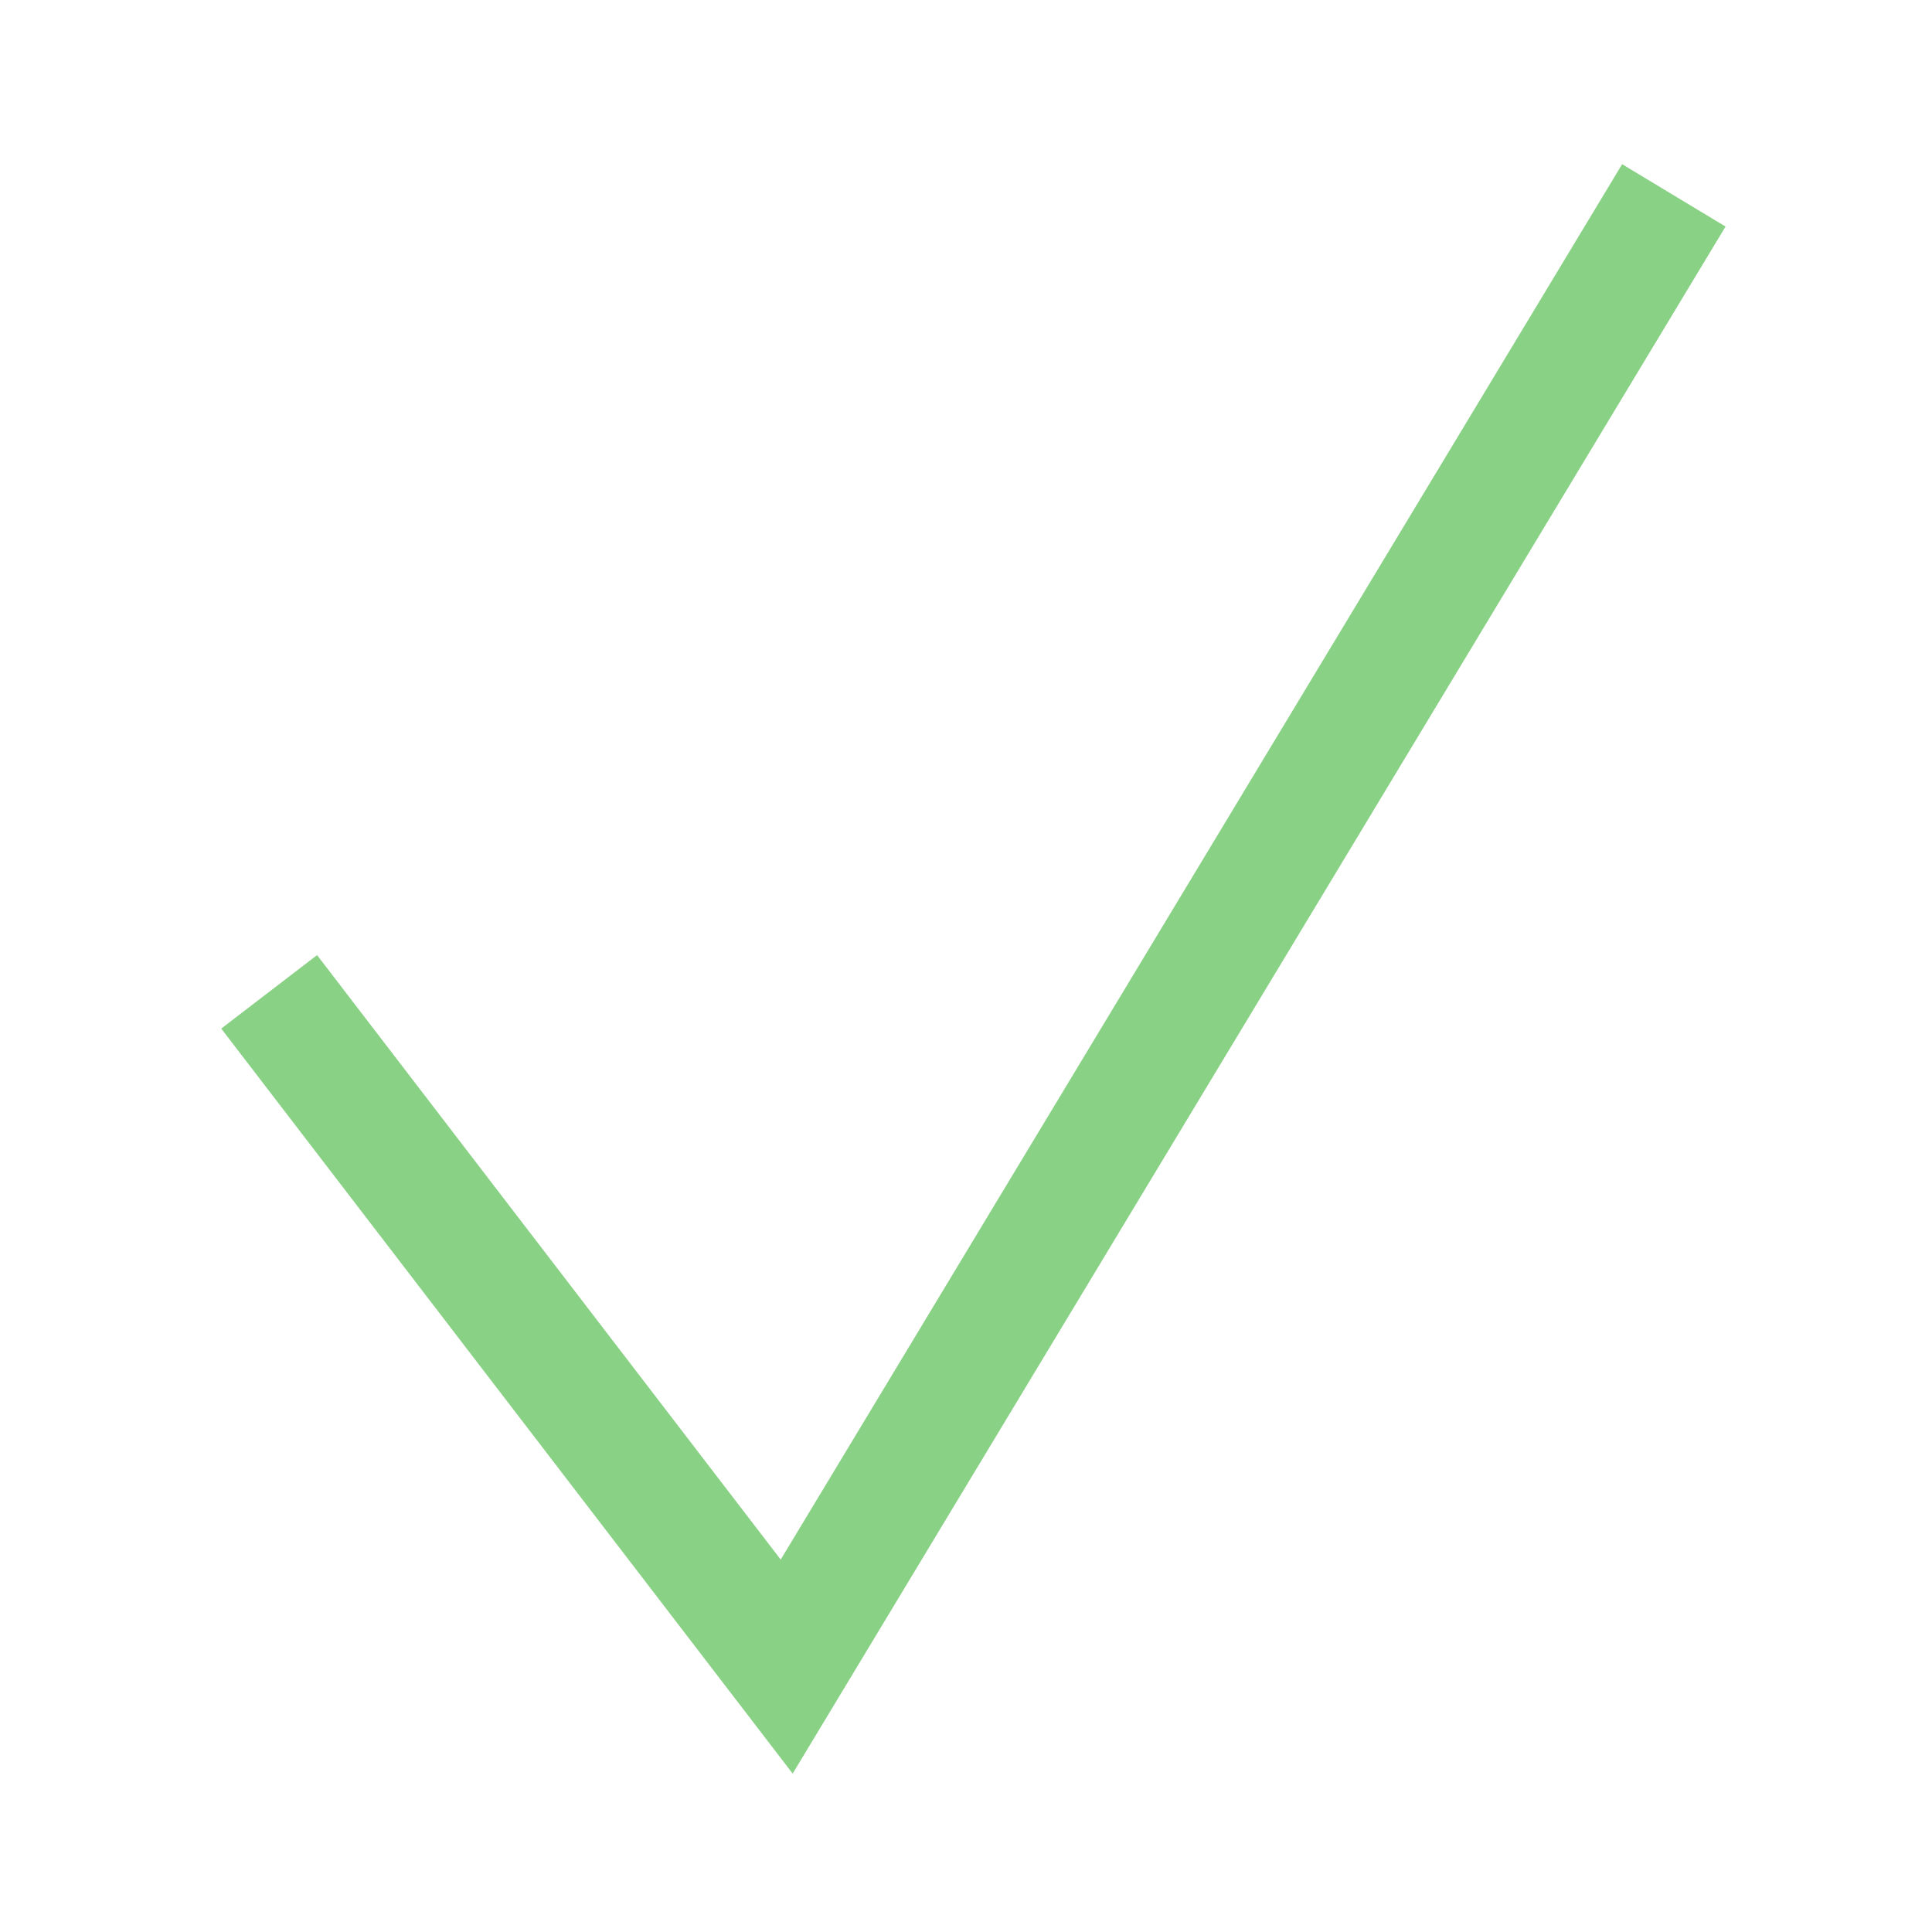
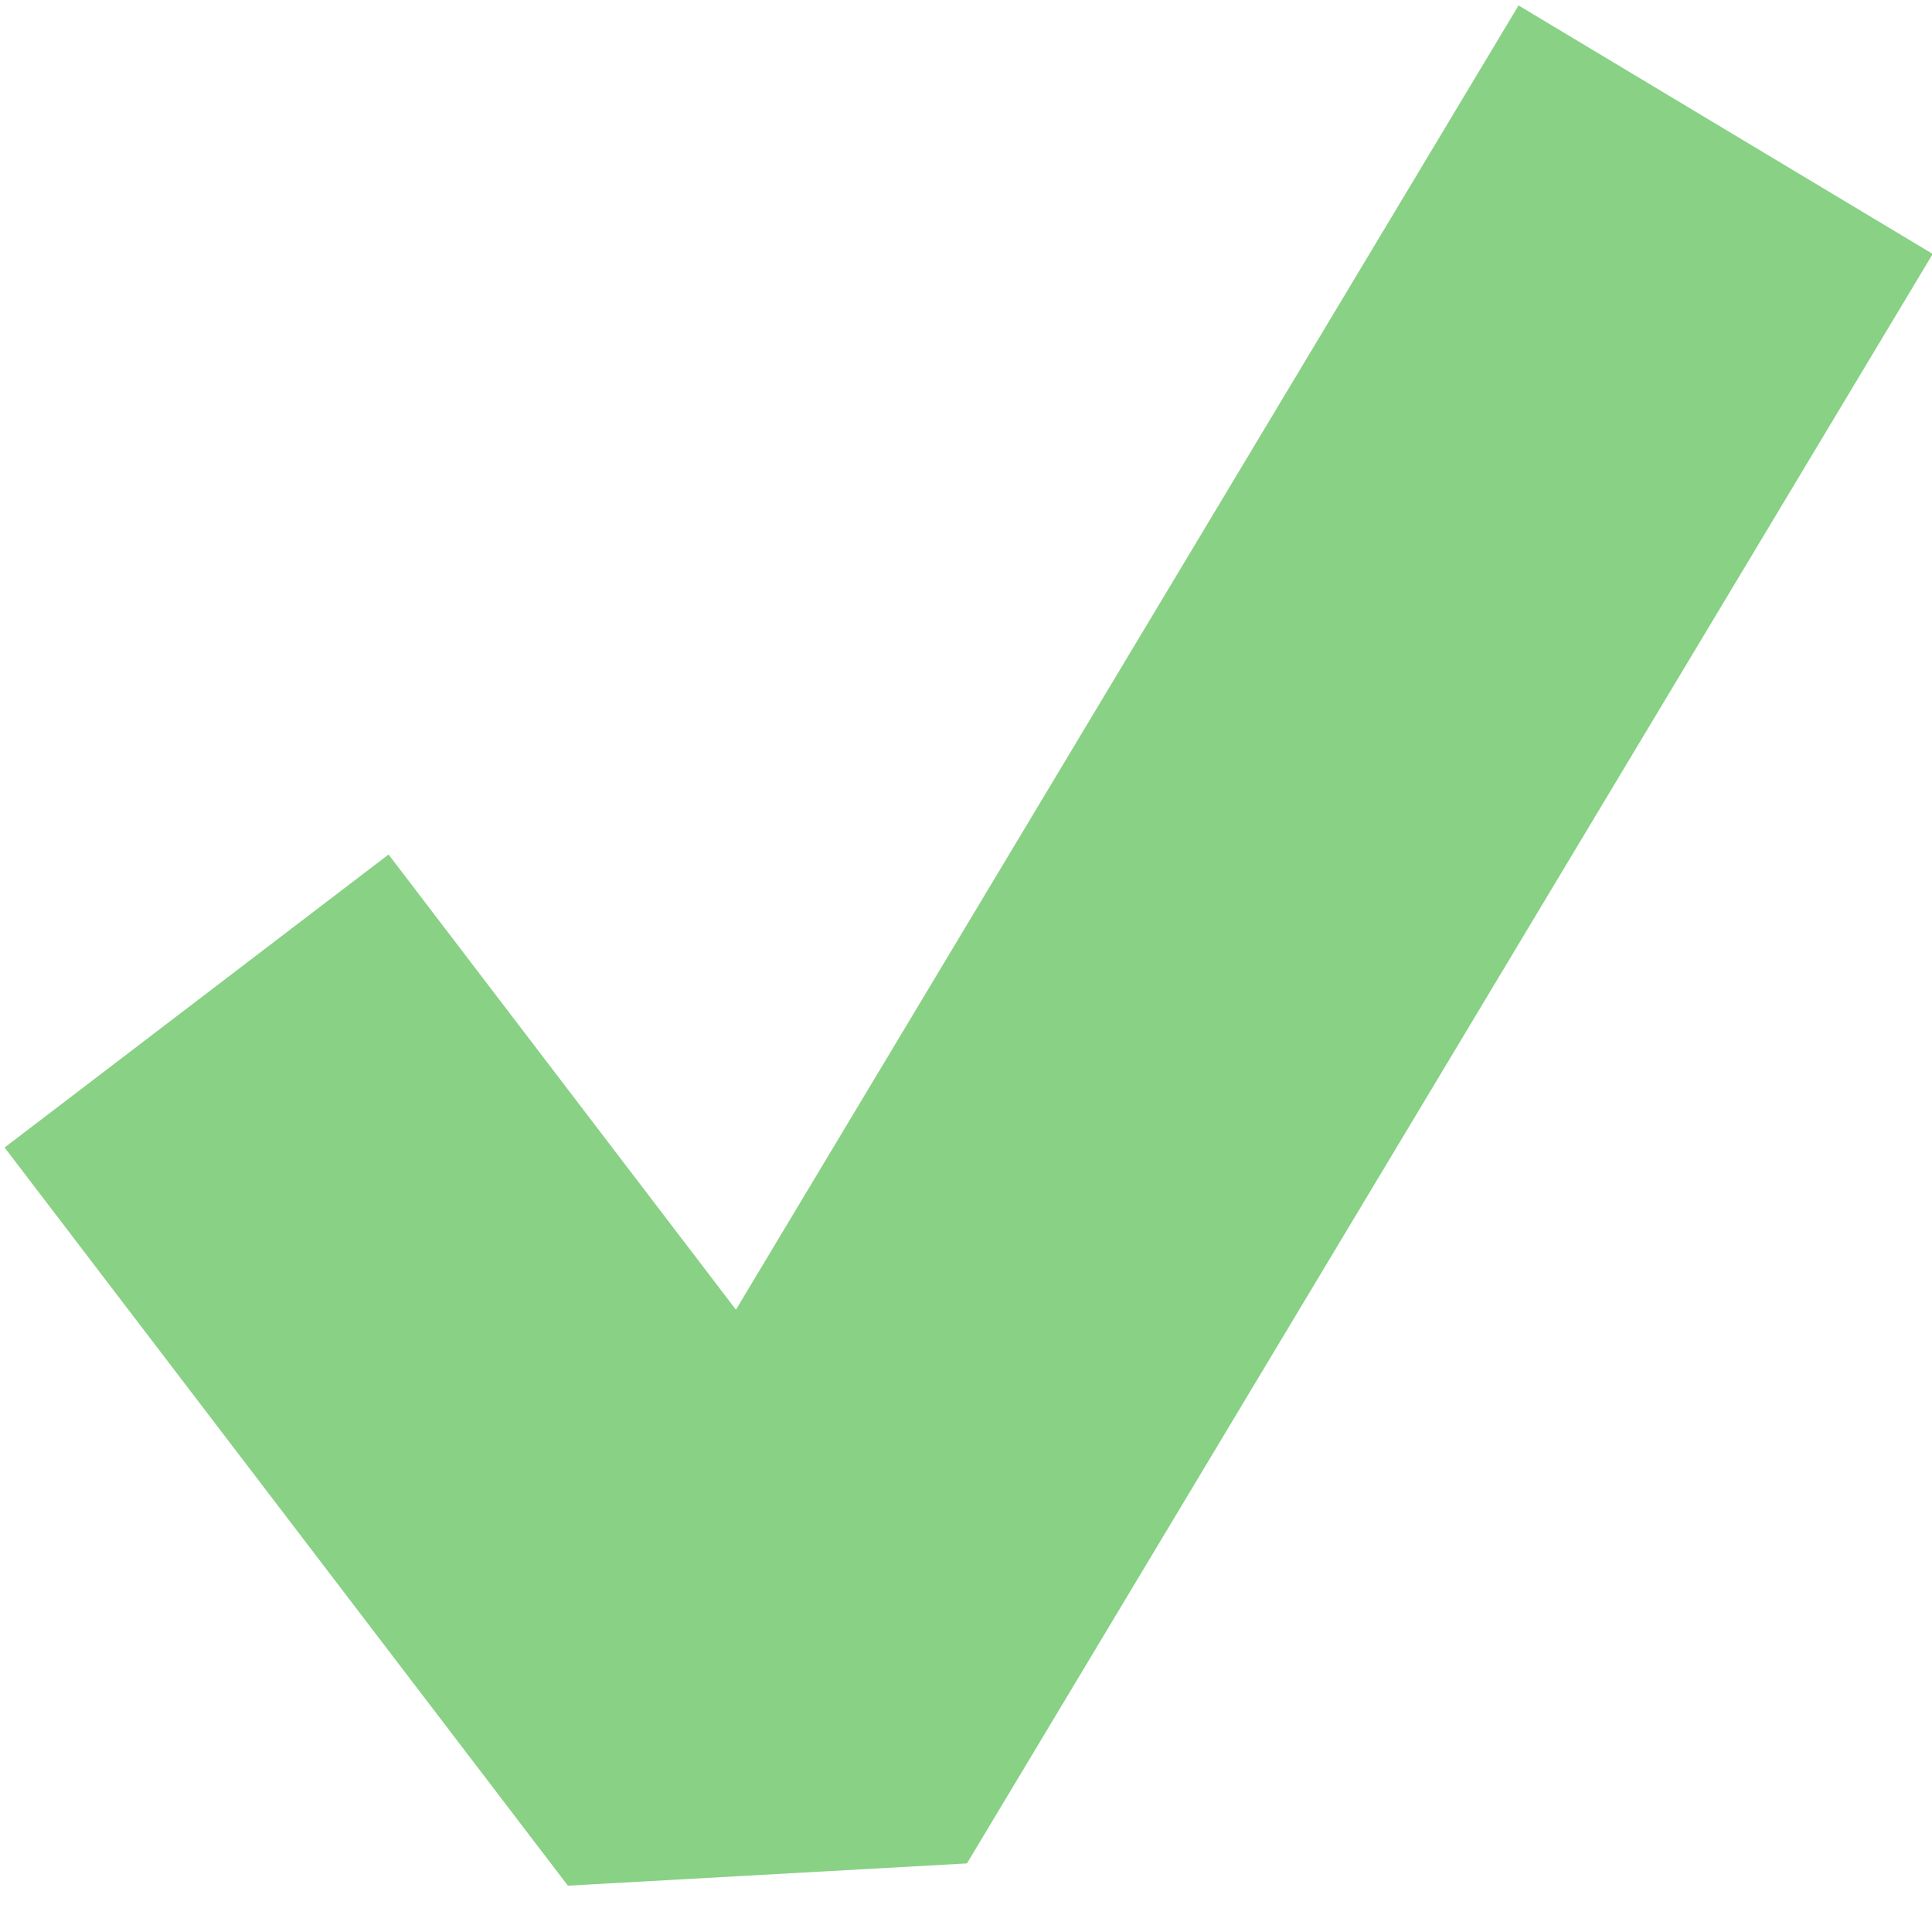
<svg xmlns="http://www.w3.org/2000/svg" width="16" height="16" viewBox="-3 0 16 16">
-   <path d="M -0.771 8.214 L 3.515 13.802 L 10.862 1.618" style="stroke-width: 1px; paint-order: stroke markers; fill: none; stroke: rgb(137, 209, 133);" />
+   <path d="M -1.372 8.29 L 3.293 14.403 L 11.291 1.074" style="paint-order: stroke markers; stroke: rgb(137, 209, 133); fill-rule: evenodd; fill: none; stroke-linejoin: bevel; stroke-width: 4;" />
</svg>
